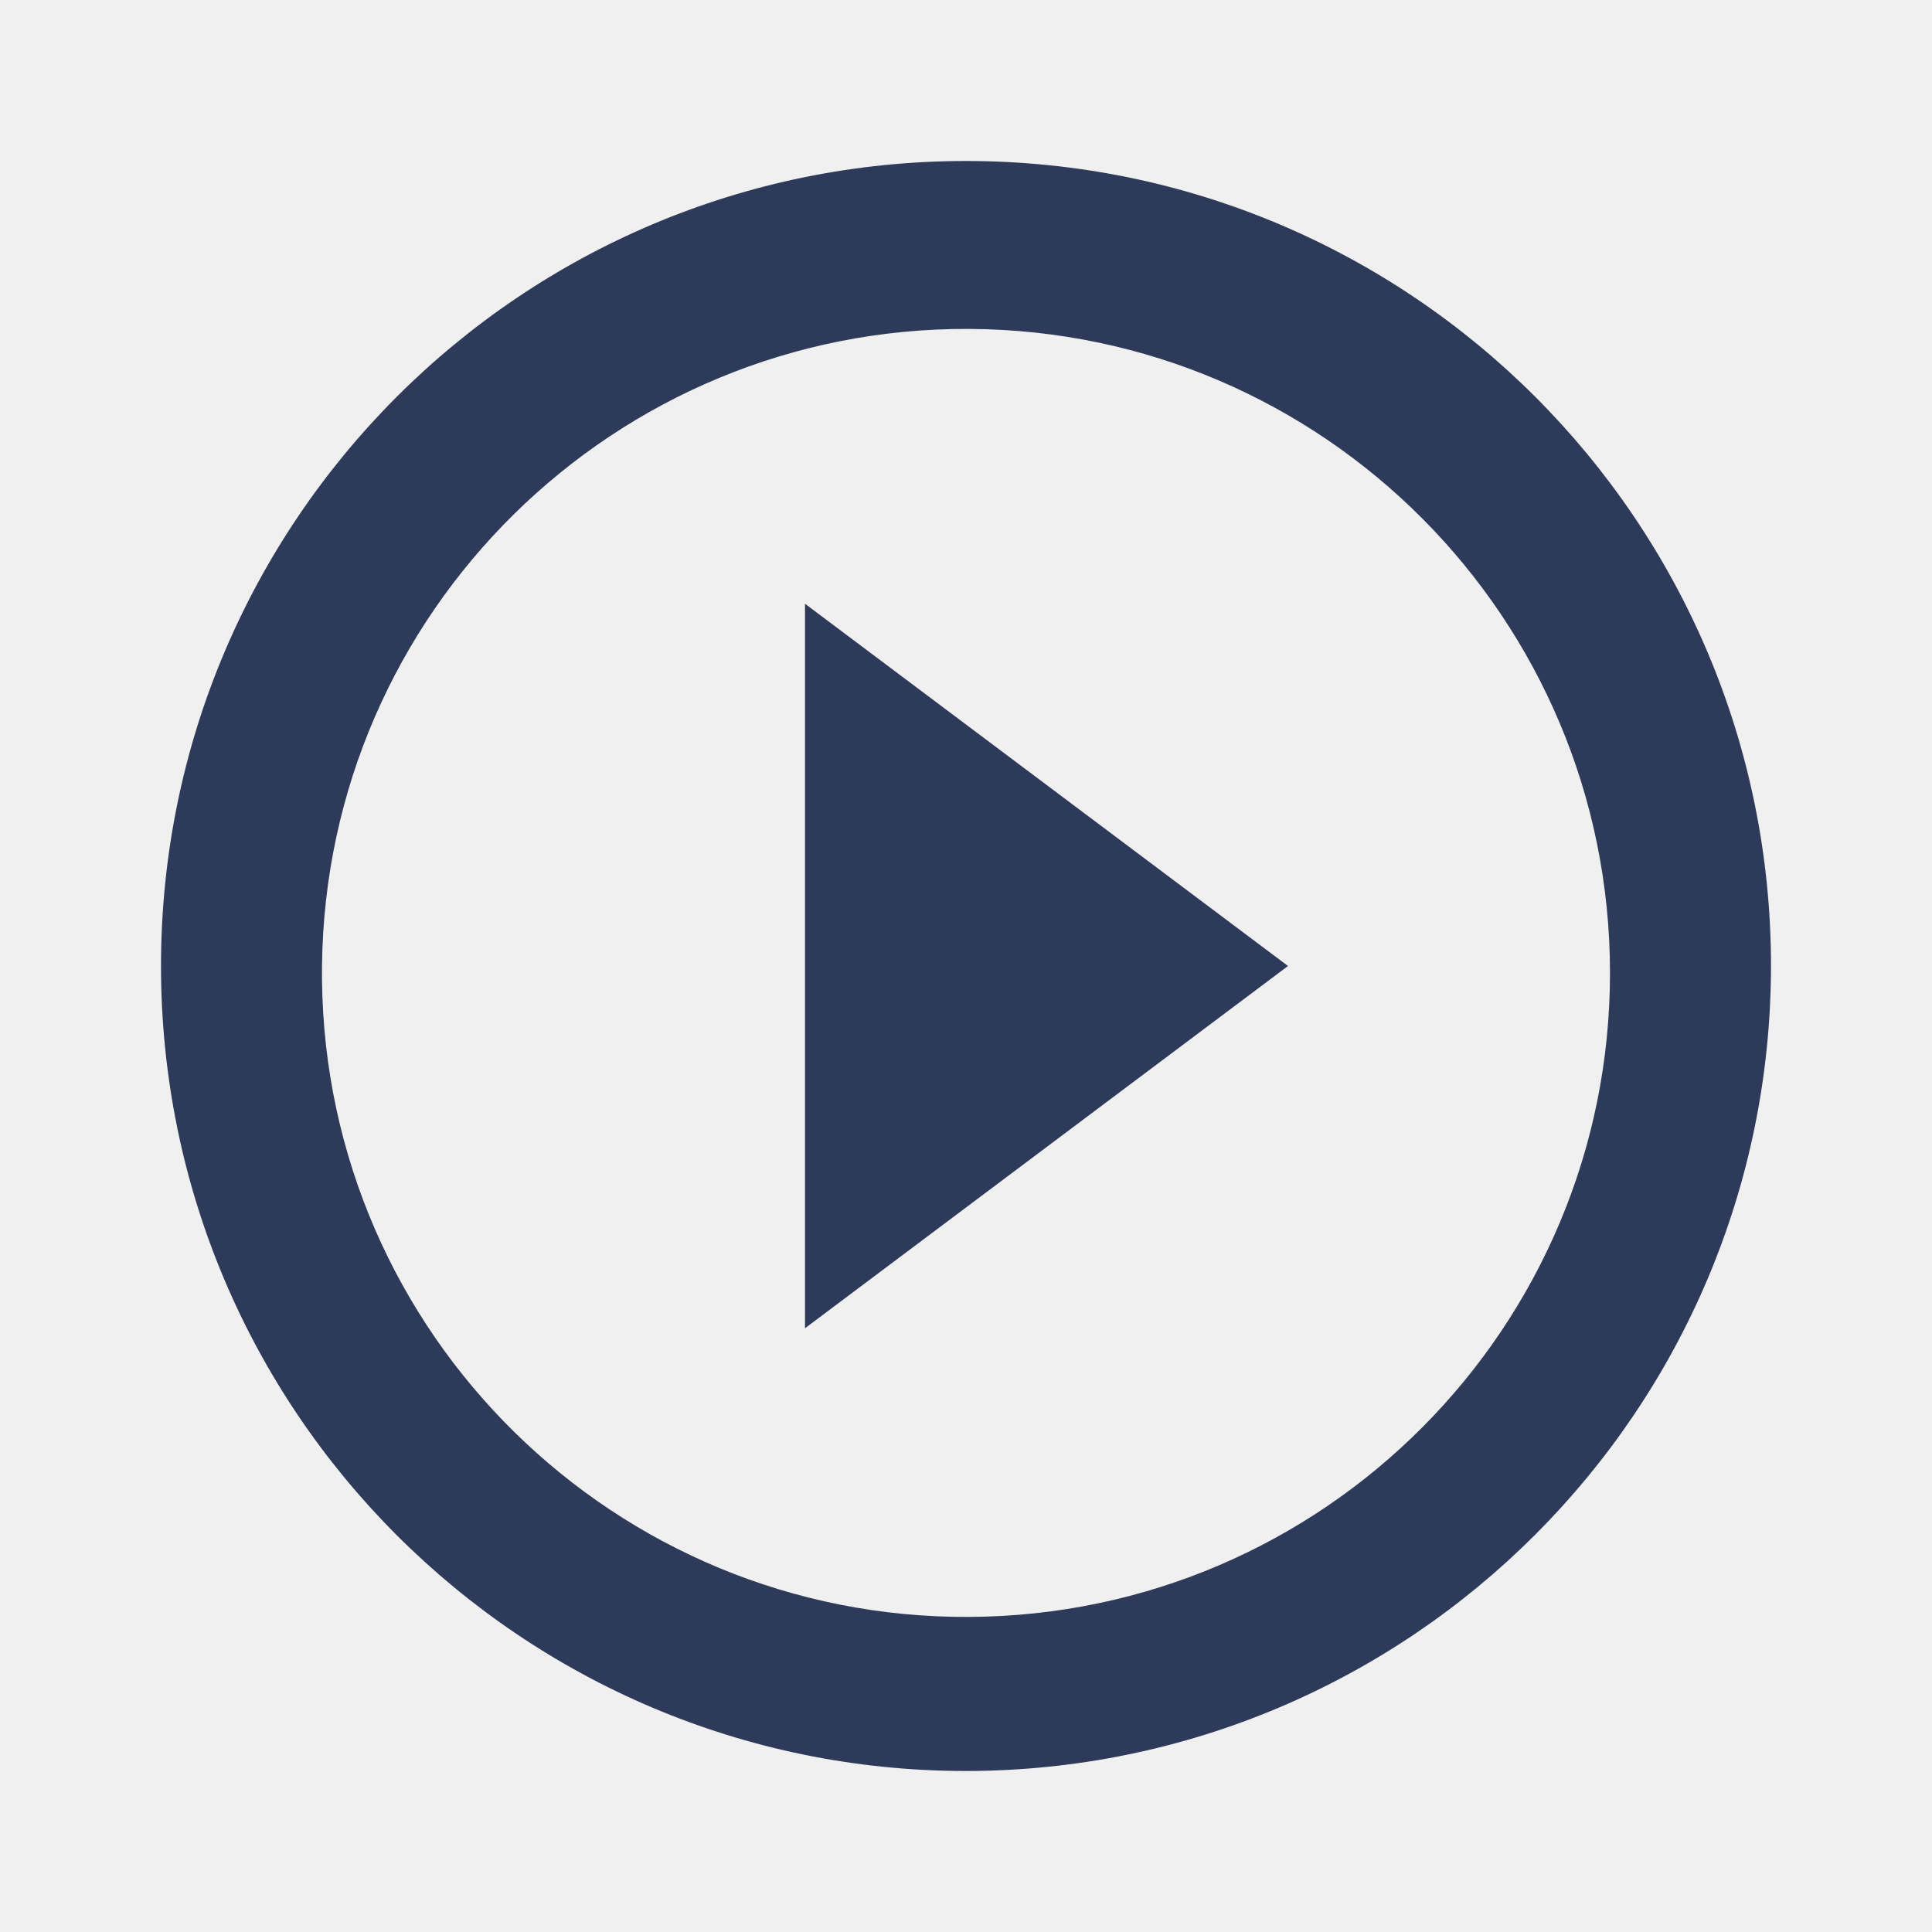
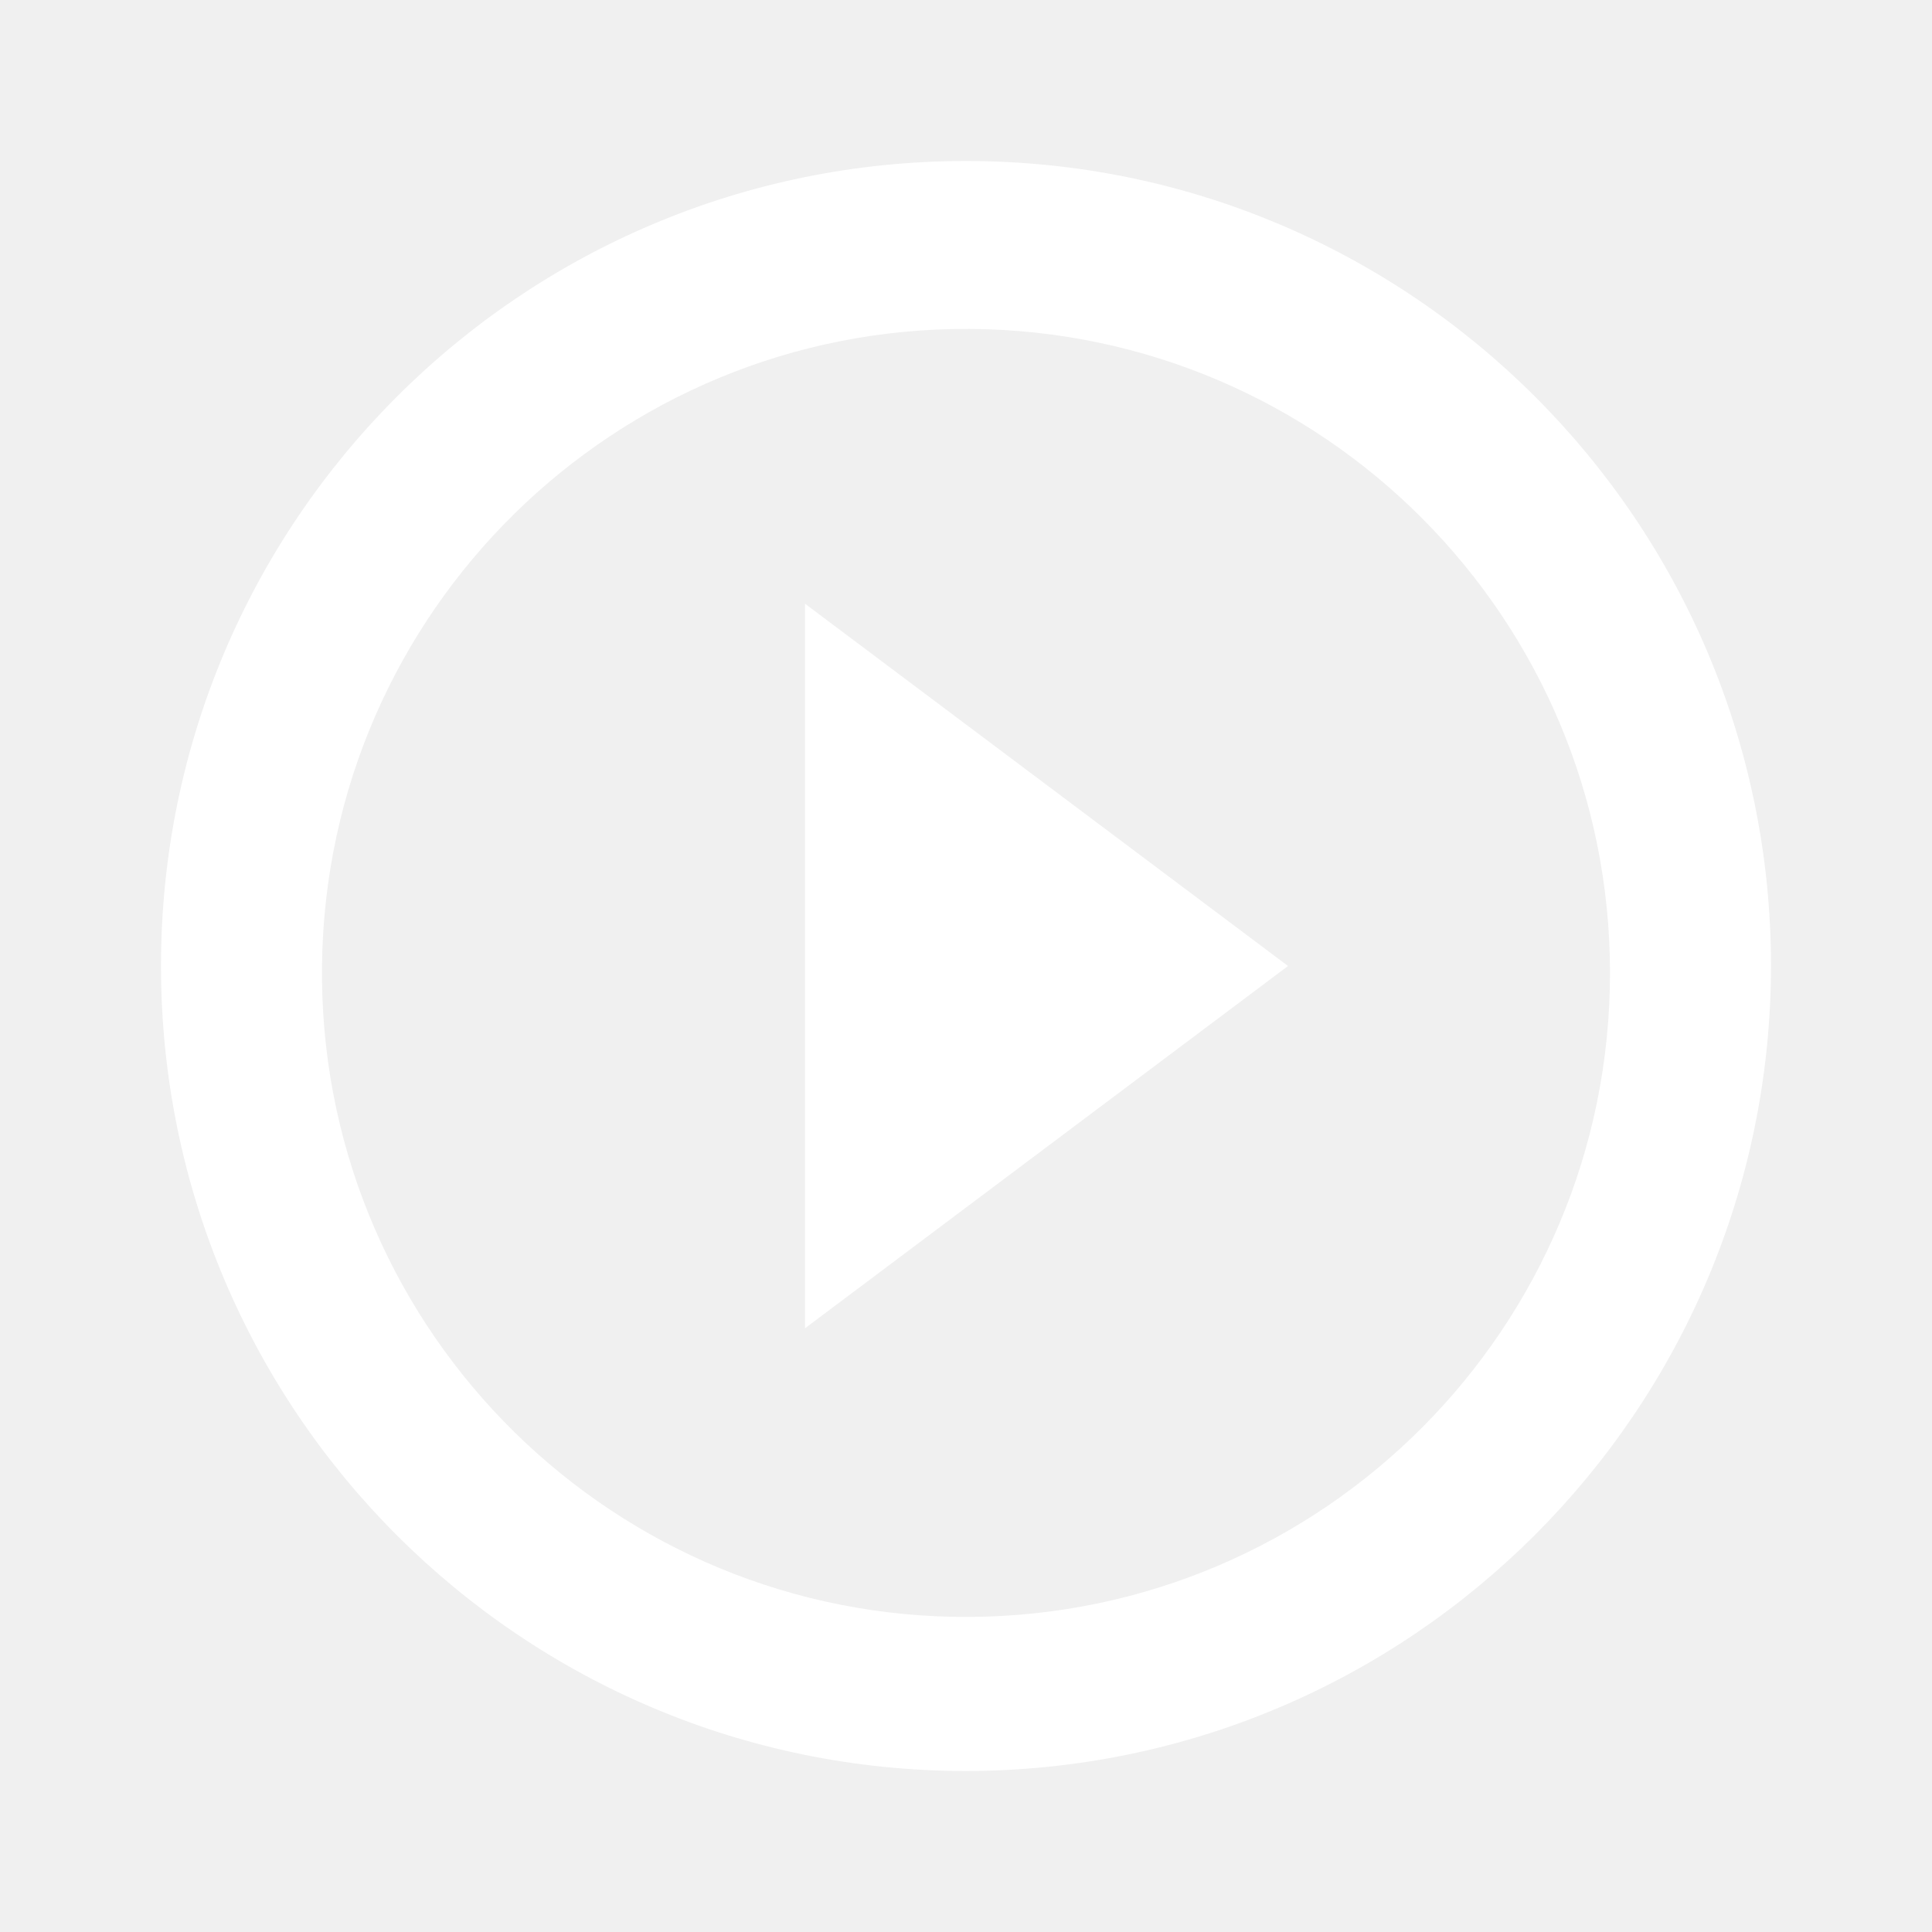
<svg xmlns="http://www.w3.org/2000/svg" width="24" height="24" viewBox="0 0 24 24" fill="none">
-   <path d="M12 22C6.477 22 2 17.523 2 12C2 6.477 6.477 2 12 2C17.523 2 22 6.477 22 12C21.994 17.52 17.52 21.994 12 22ZM4 12.172C4.047 16.573 7.641 20.11 12.043 20.086C16.444 20.062 20 16.488 20 12.086C20 7.685 16.444 4.11 12.043 4.086C7.641 4.062 4.047 7.599 4 12V12.172ZM10 16.5V7.5L16 12L10 16.5Z" fill="#2E3A59" />
+   <path d="M12 22C6.477 22 2 17.523 2 12C2 6.477 6.477 2 12 2C17.523 2 22 6.477 22 12C21.994 17.52 17.52 21.994 12 22ZM4 12.172C4.047 16.573 7.641 20.11 12.043 20.086C16.444 20.062 20 16.488 20 12.086C20 7.685 16.444 4.11 12.043 4.086C7.641 4.062 4.047 7.599 4 12V12.172ZM10 16.5V7.5L16 12L10 16.5Z" fill="#fff" />
</svg>
